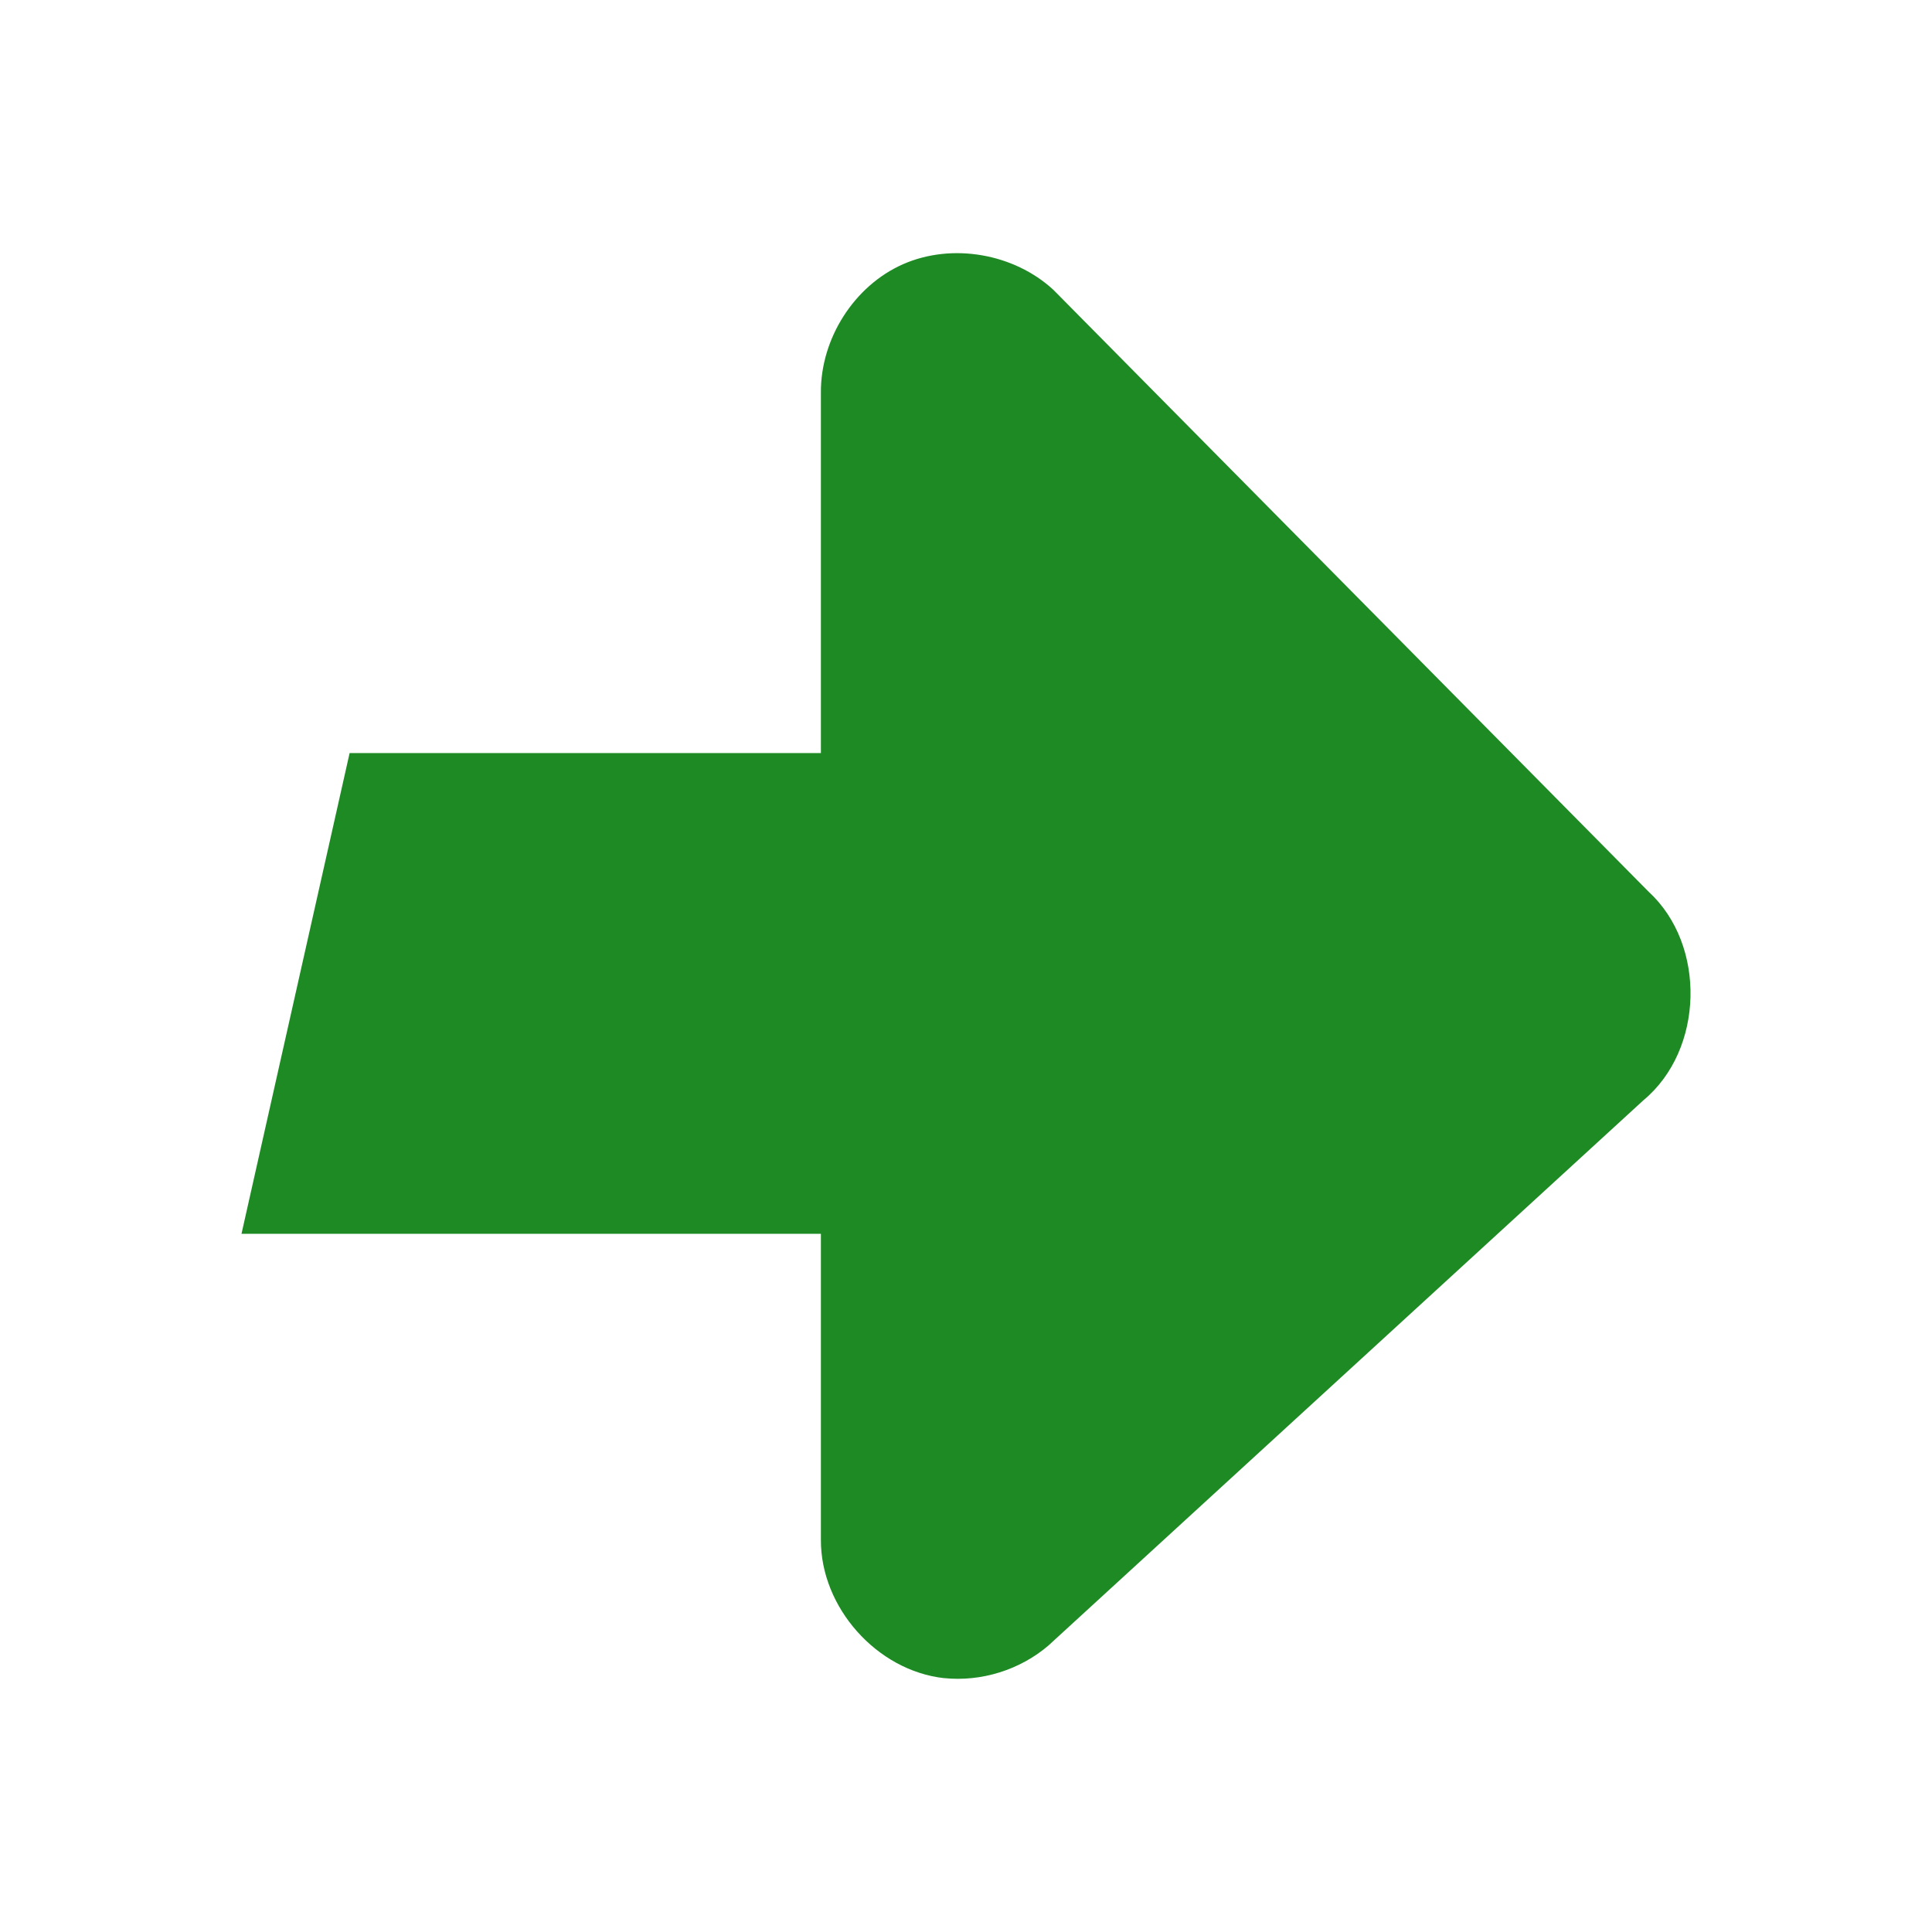
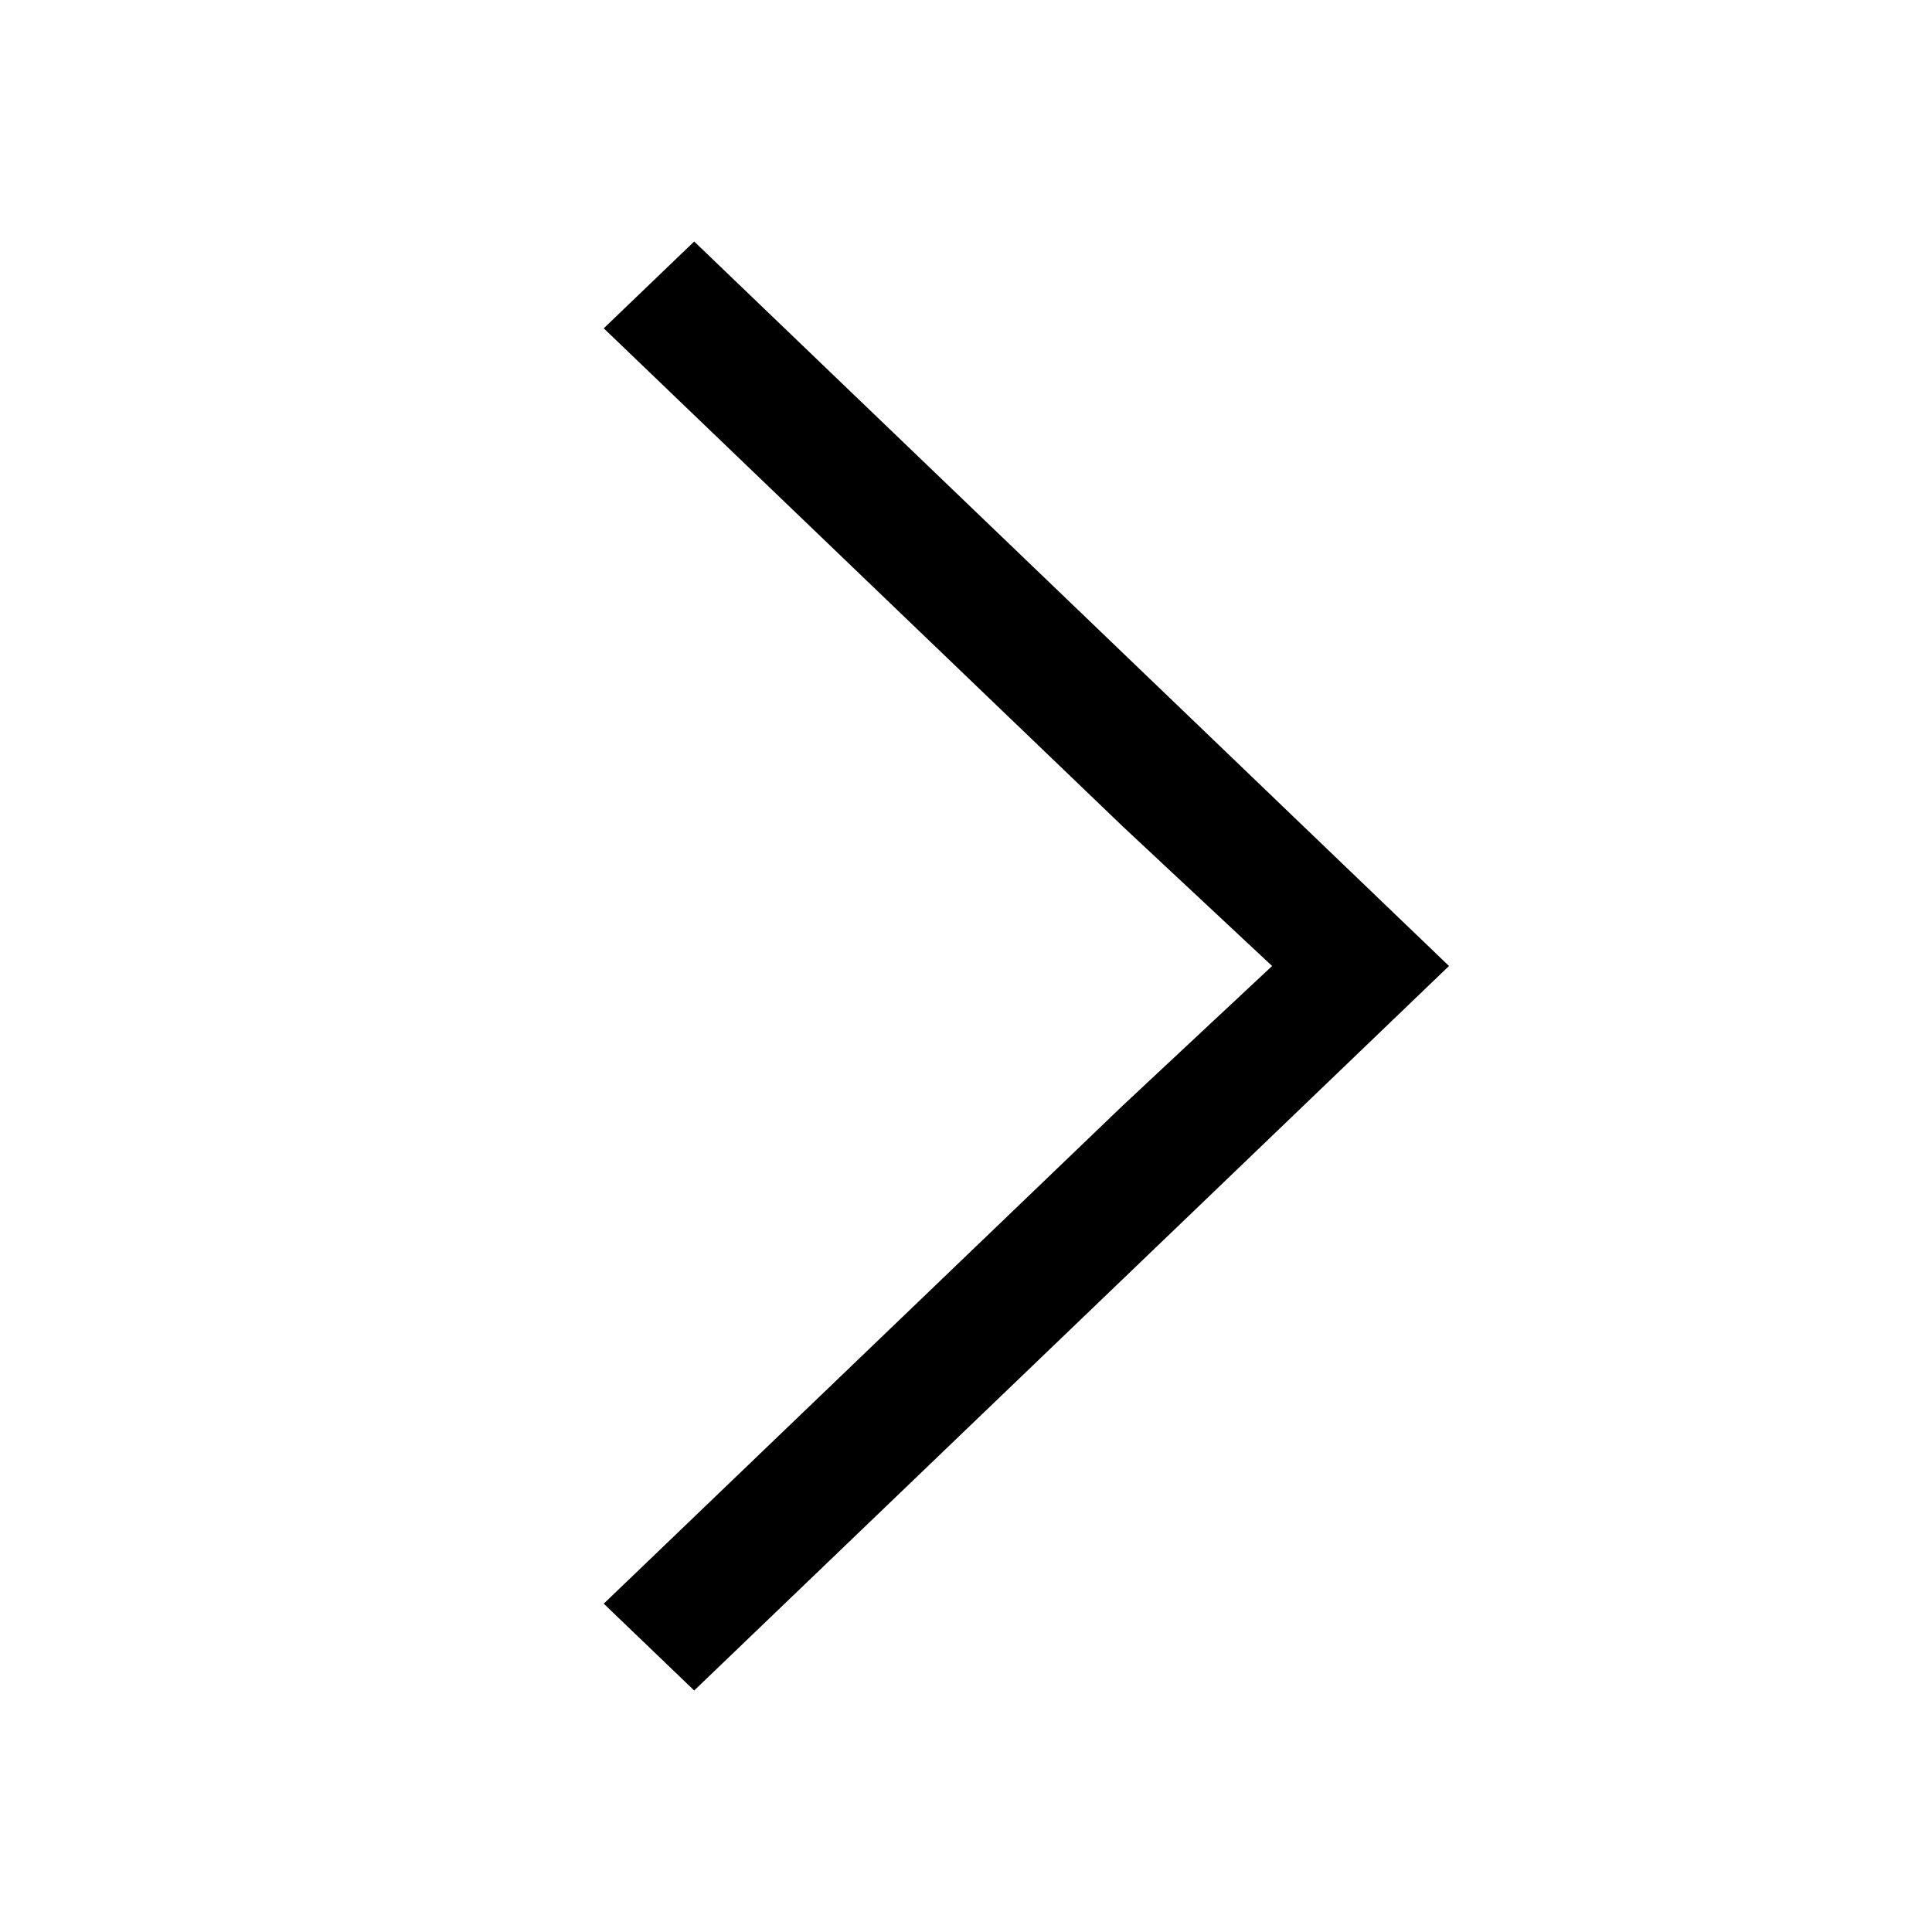
- <svg xmlns="http://www.w3.org/2000/svg" width="48" version="1.0" height="48">
-   <path style="fill:#1e8a24;stroke:none;stroke-width:1.526" id="path3591" d="m 23.453,41.693 c -1.67,-0.187 -3.068,-1.76 -3.058,-3.441 v -7.599 h -14.395 l 2.686,-11.943 h 11.709 v -8.959 c -0.008,-1.332 0.82,-2.648 2.039,-3.186 1.219,-0.538 2.76,-0.267 3.738,0.637 l 14.786,14.951 c 1.442,1.323 1.378,3.932 -0.127,5.182 l -14.786,13.55 c -0.707,0.604 -1.666,0.903 -2.591,0.807 z " />
+ <svg xmlns="http://www.w3.org/2000/svg" viewBox="0 0 16 16">
+   <defs id="defs1">
+     <style type="text/css" id="current-color-scheme">
+ .ColorScheme-Text {
+ color:#000;
+ }
+ </style>
+   </defs>
+   <path style="fill:currentColor;fill-opacity:1;stroke:none" d="m12 8l-6.251-6-.749.719 4.298 4.125 1.237 1.156-1.237 1.156-4.298 4.125.749.719 4.298-4.125z" class="ColorScheme-Text" />
</svg>
